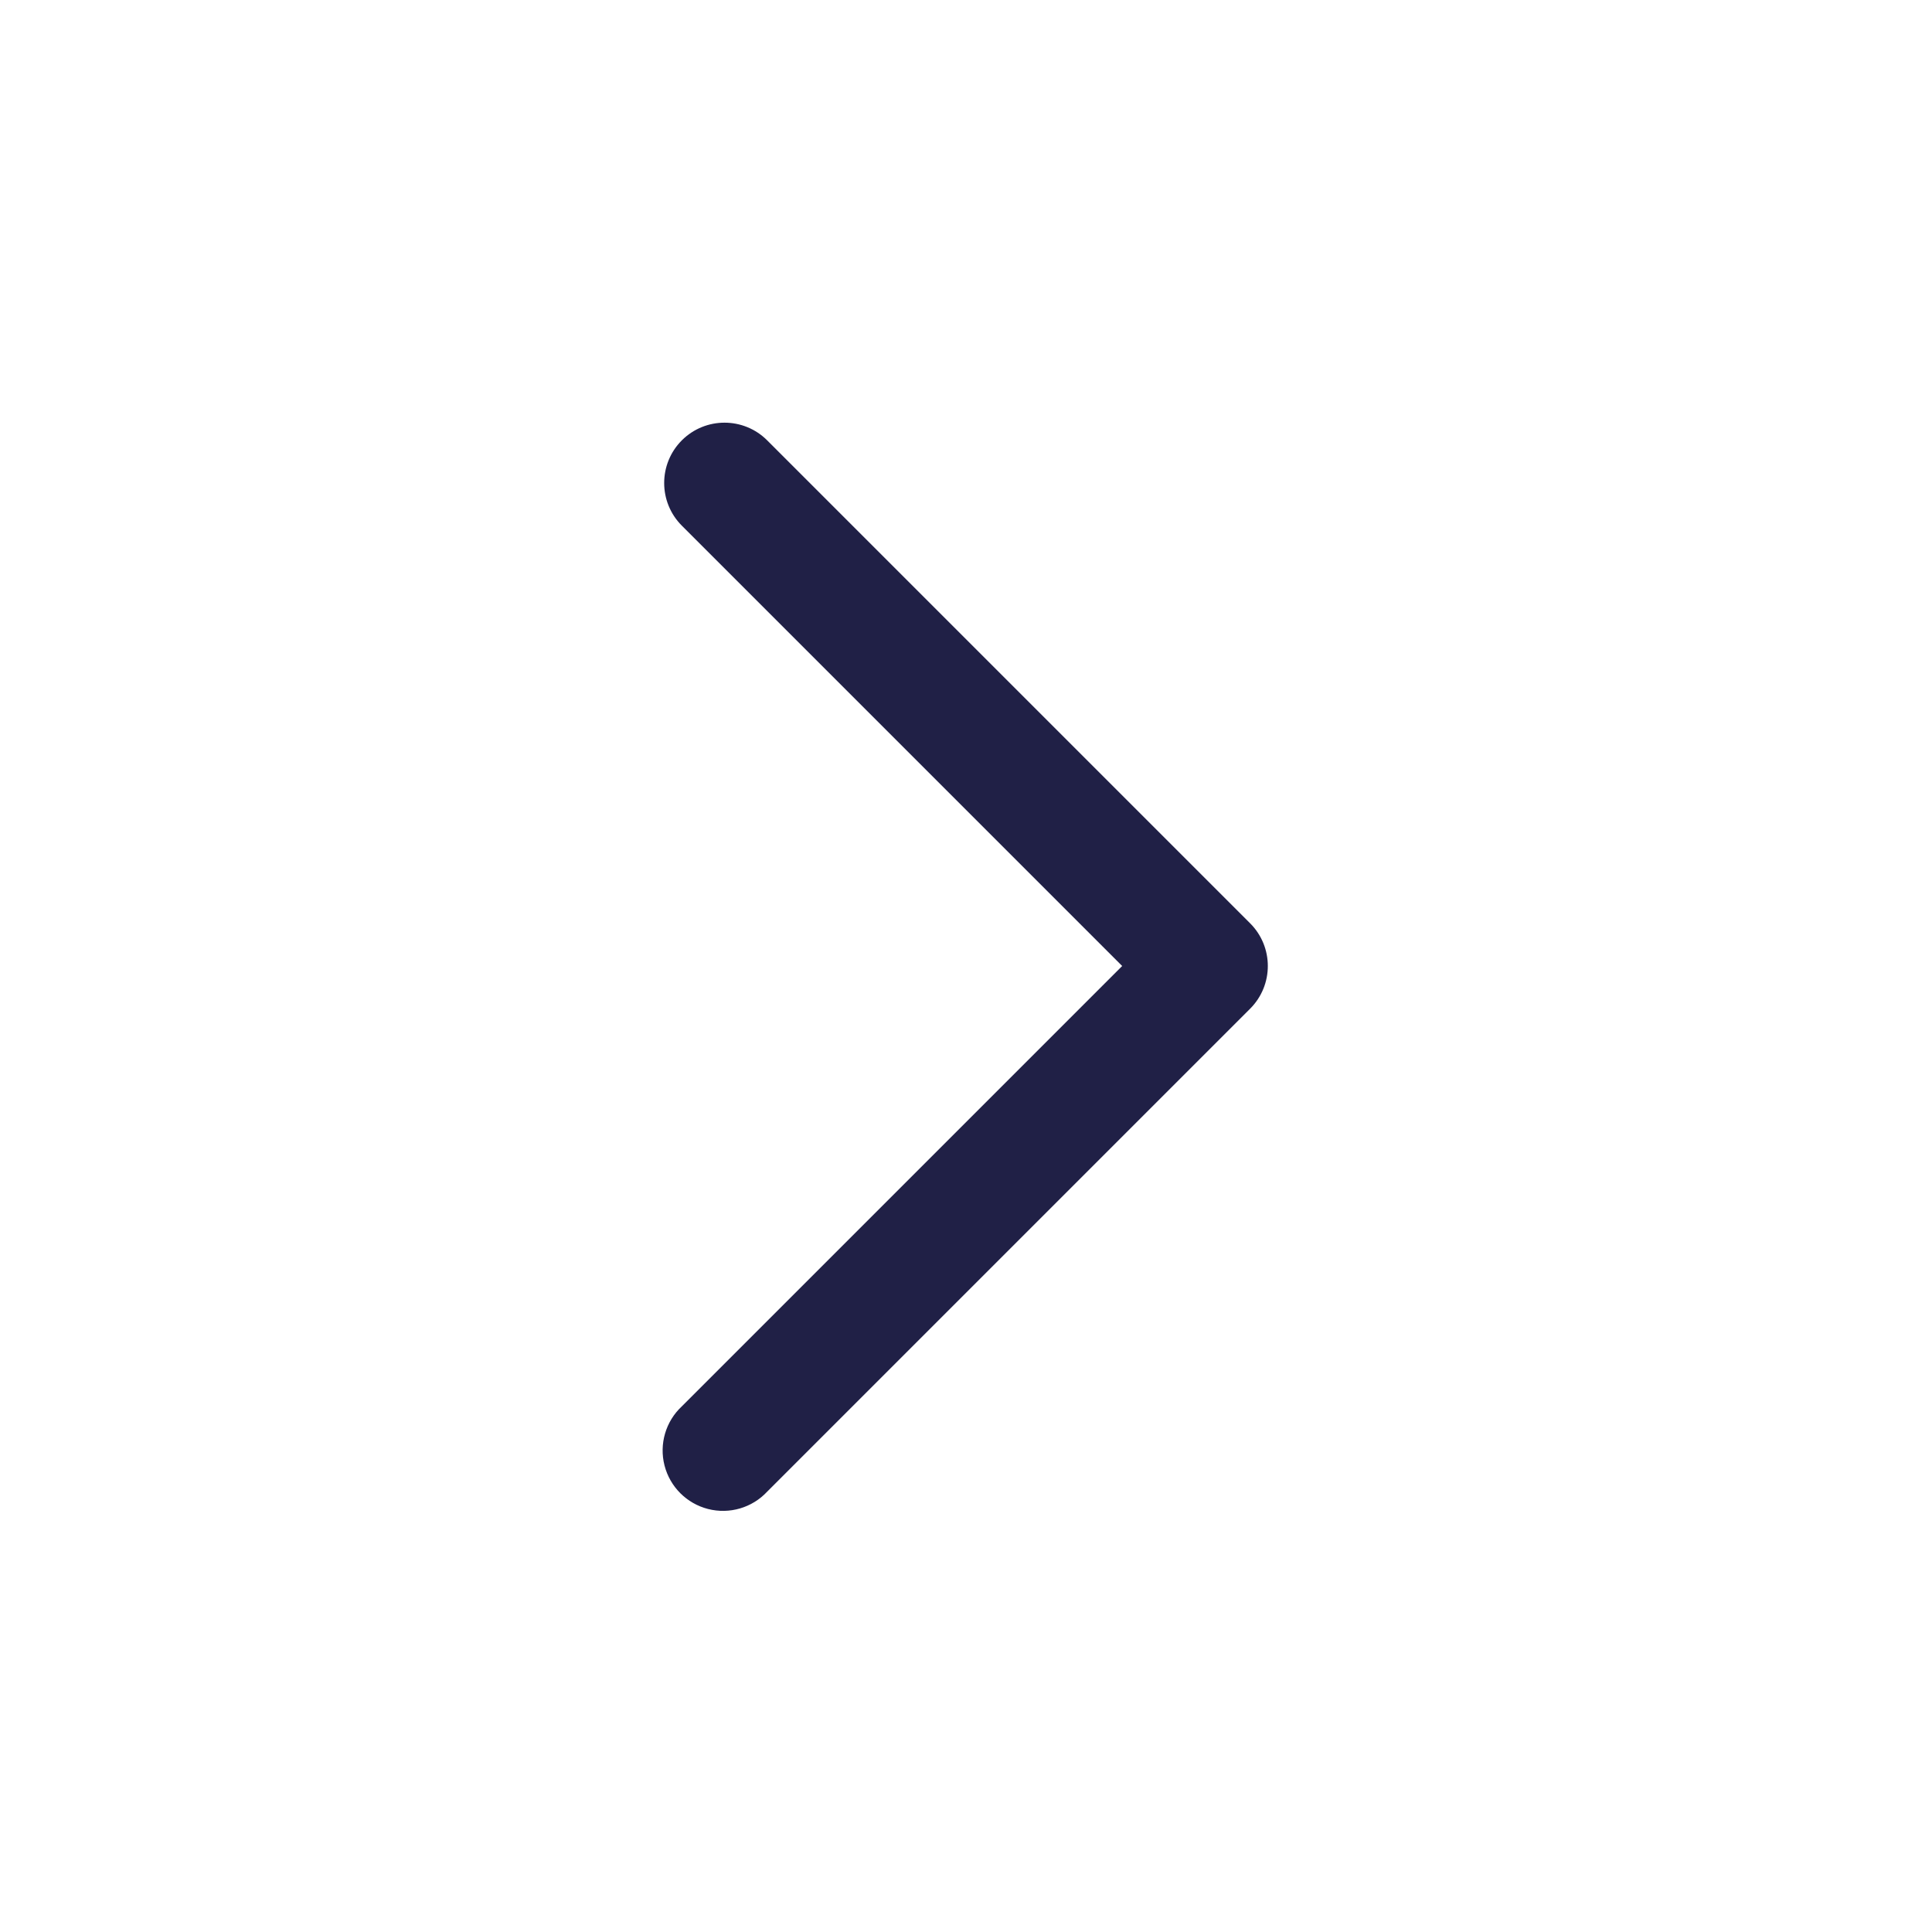
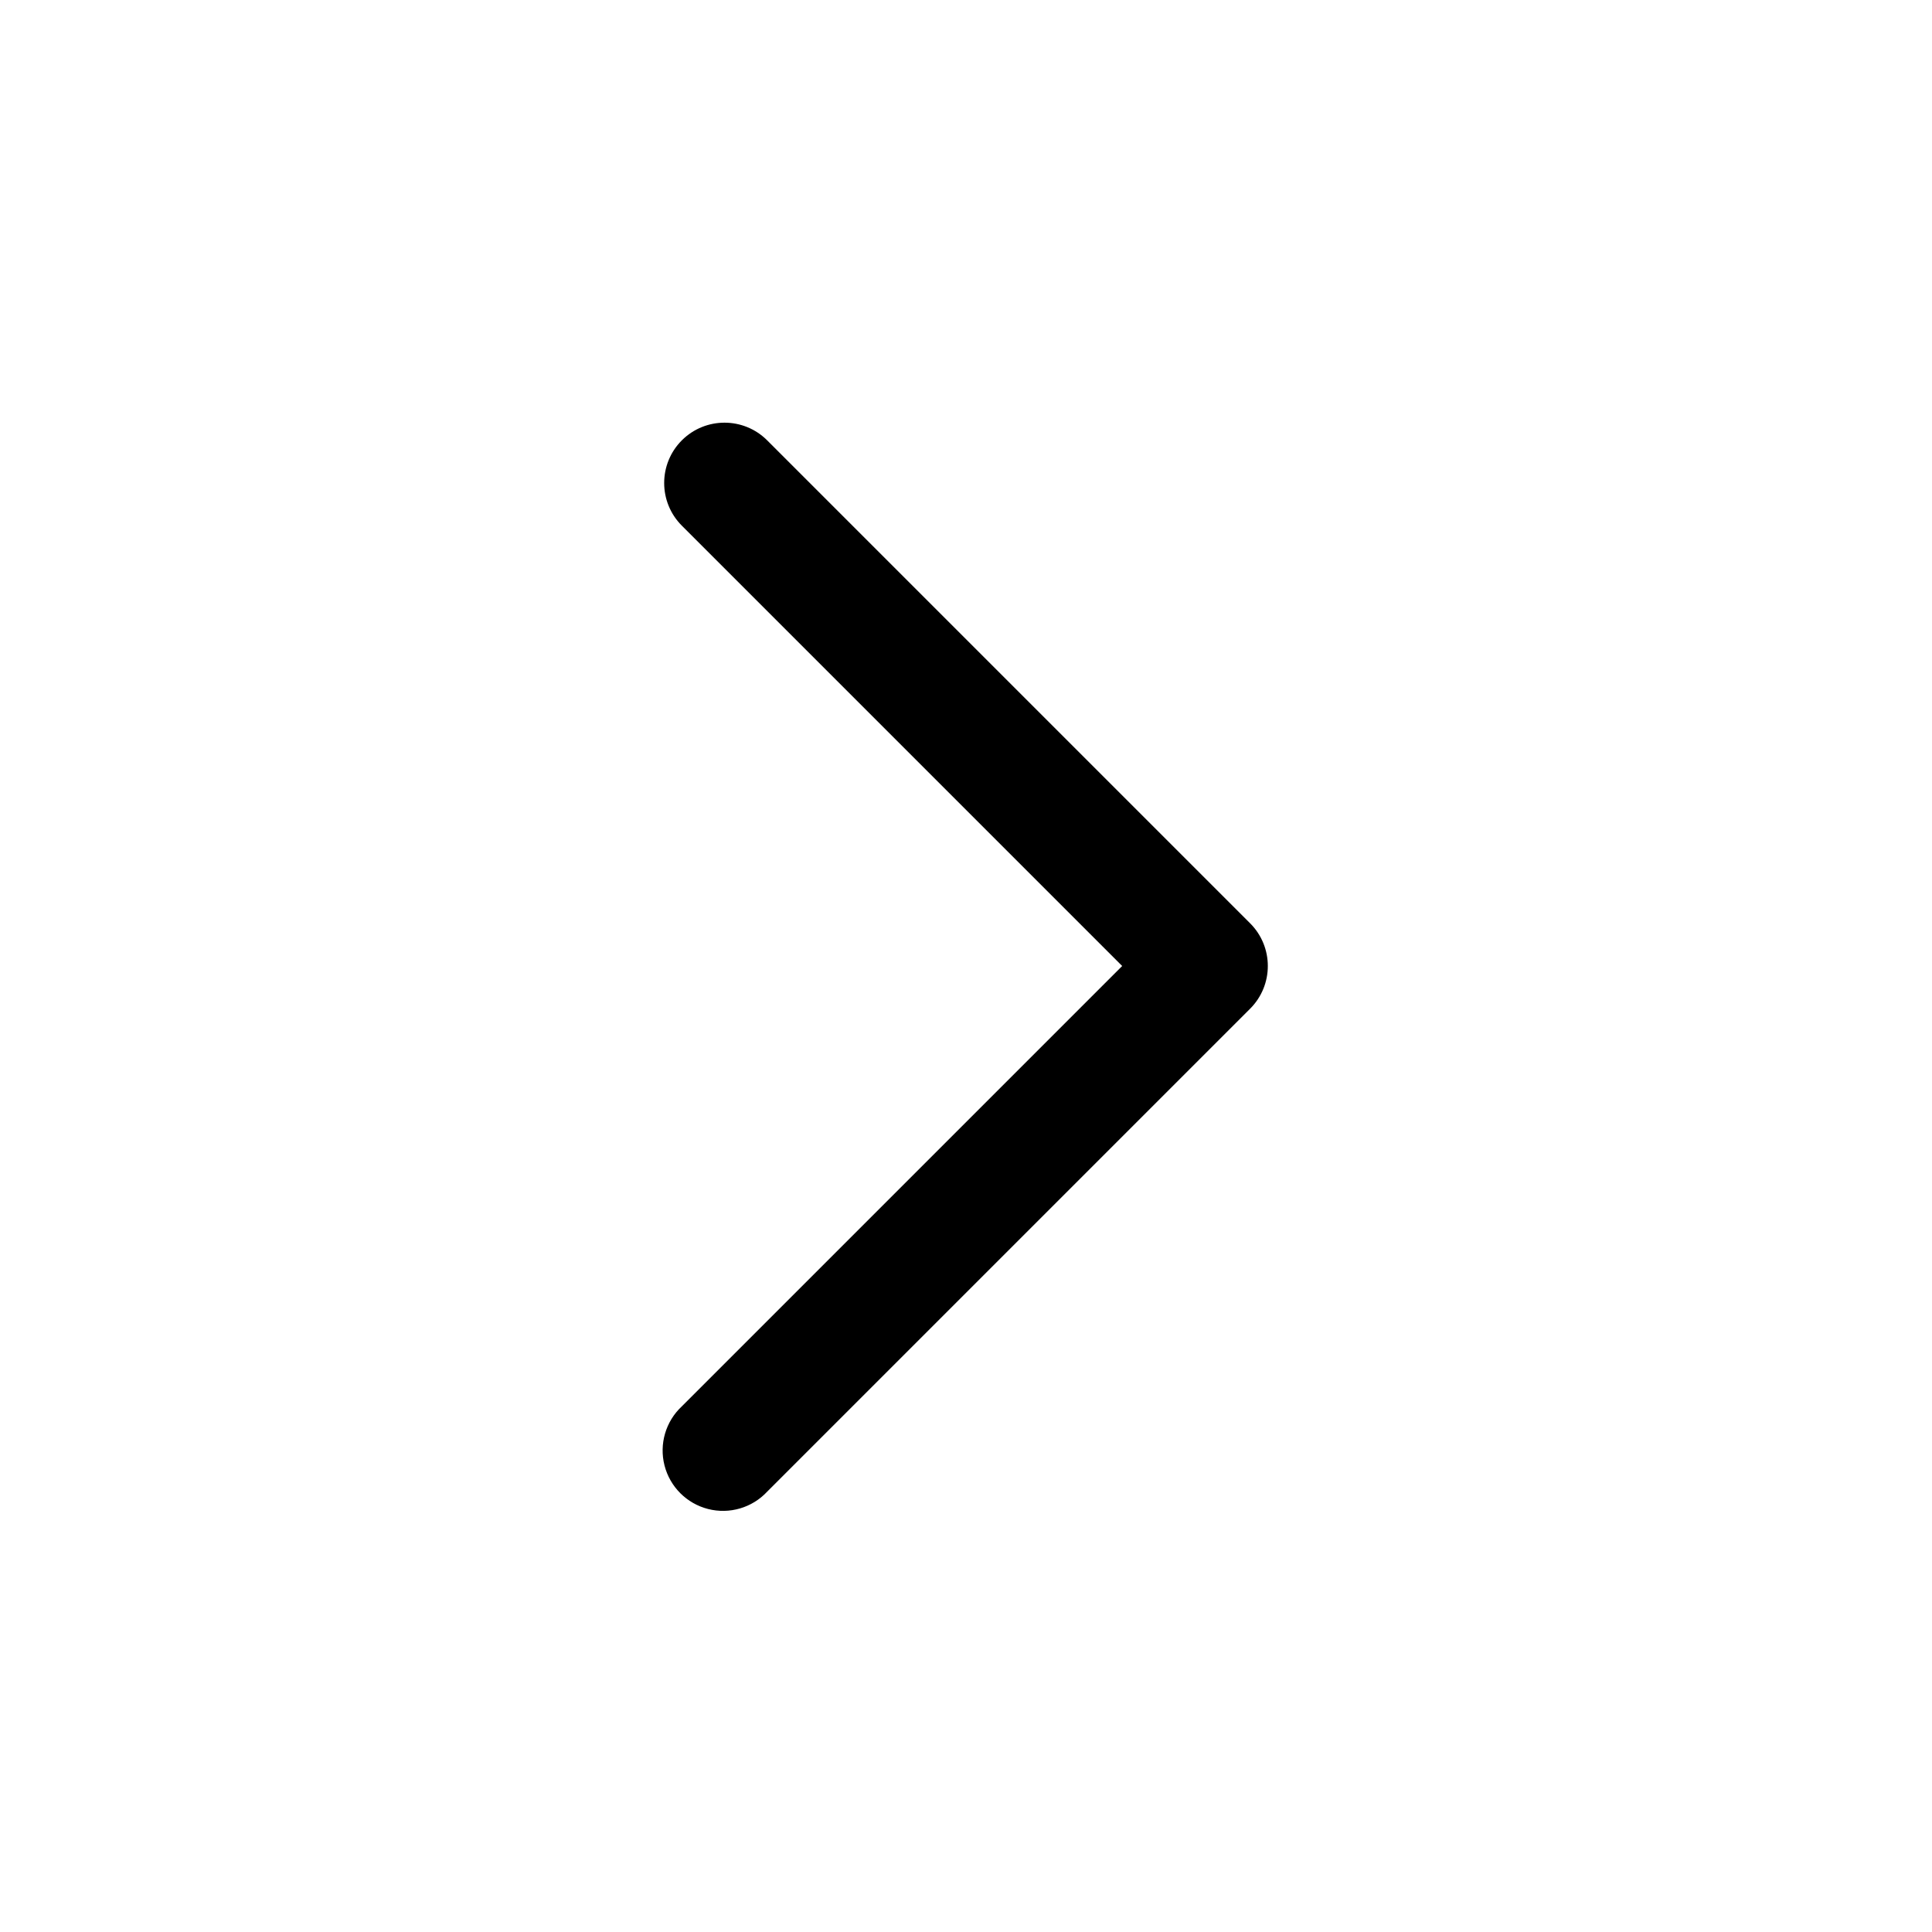
<svg xmlns="http://www.w3.org/2000/svg" t="1677659387927" class="icon" viewBox="0 0 1024 1024" version="1.1" p-id="1226" width="200" height="200">
-   <path d="M361.387 233.387a32 32 0 0 0 0 45.227L594.773 512l-233.387 233.387a32 32 0 1 0 45.227 45.227l256-256a32 32 0 0 0 0-45.227l-256-256a32 32 0 0 0-45.227 0z" fill="#202046" p-id="1227" />
+   <path d="M361.387 233.387a32 32 0 0 0 0 45.227L594.773 512l-233.387 233.387a32 32 0 1 0 45.227 45.227l256-256a32 32 0 0 0 0-45.227l-256-256a32 32 0 0 0-45.227 0z" p-id="1227" />
</svg>
